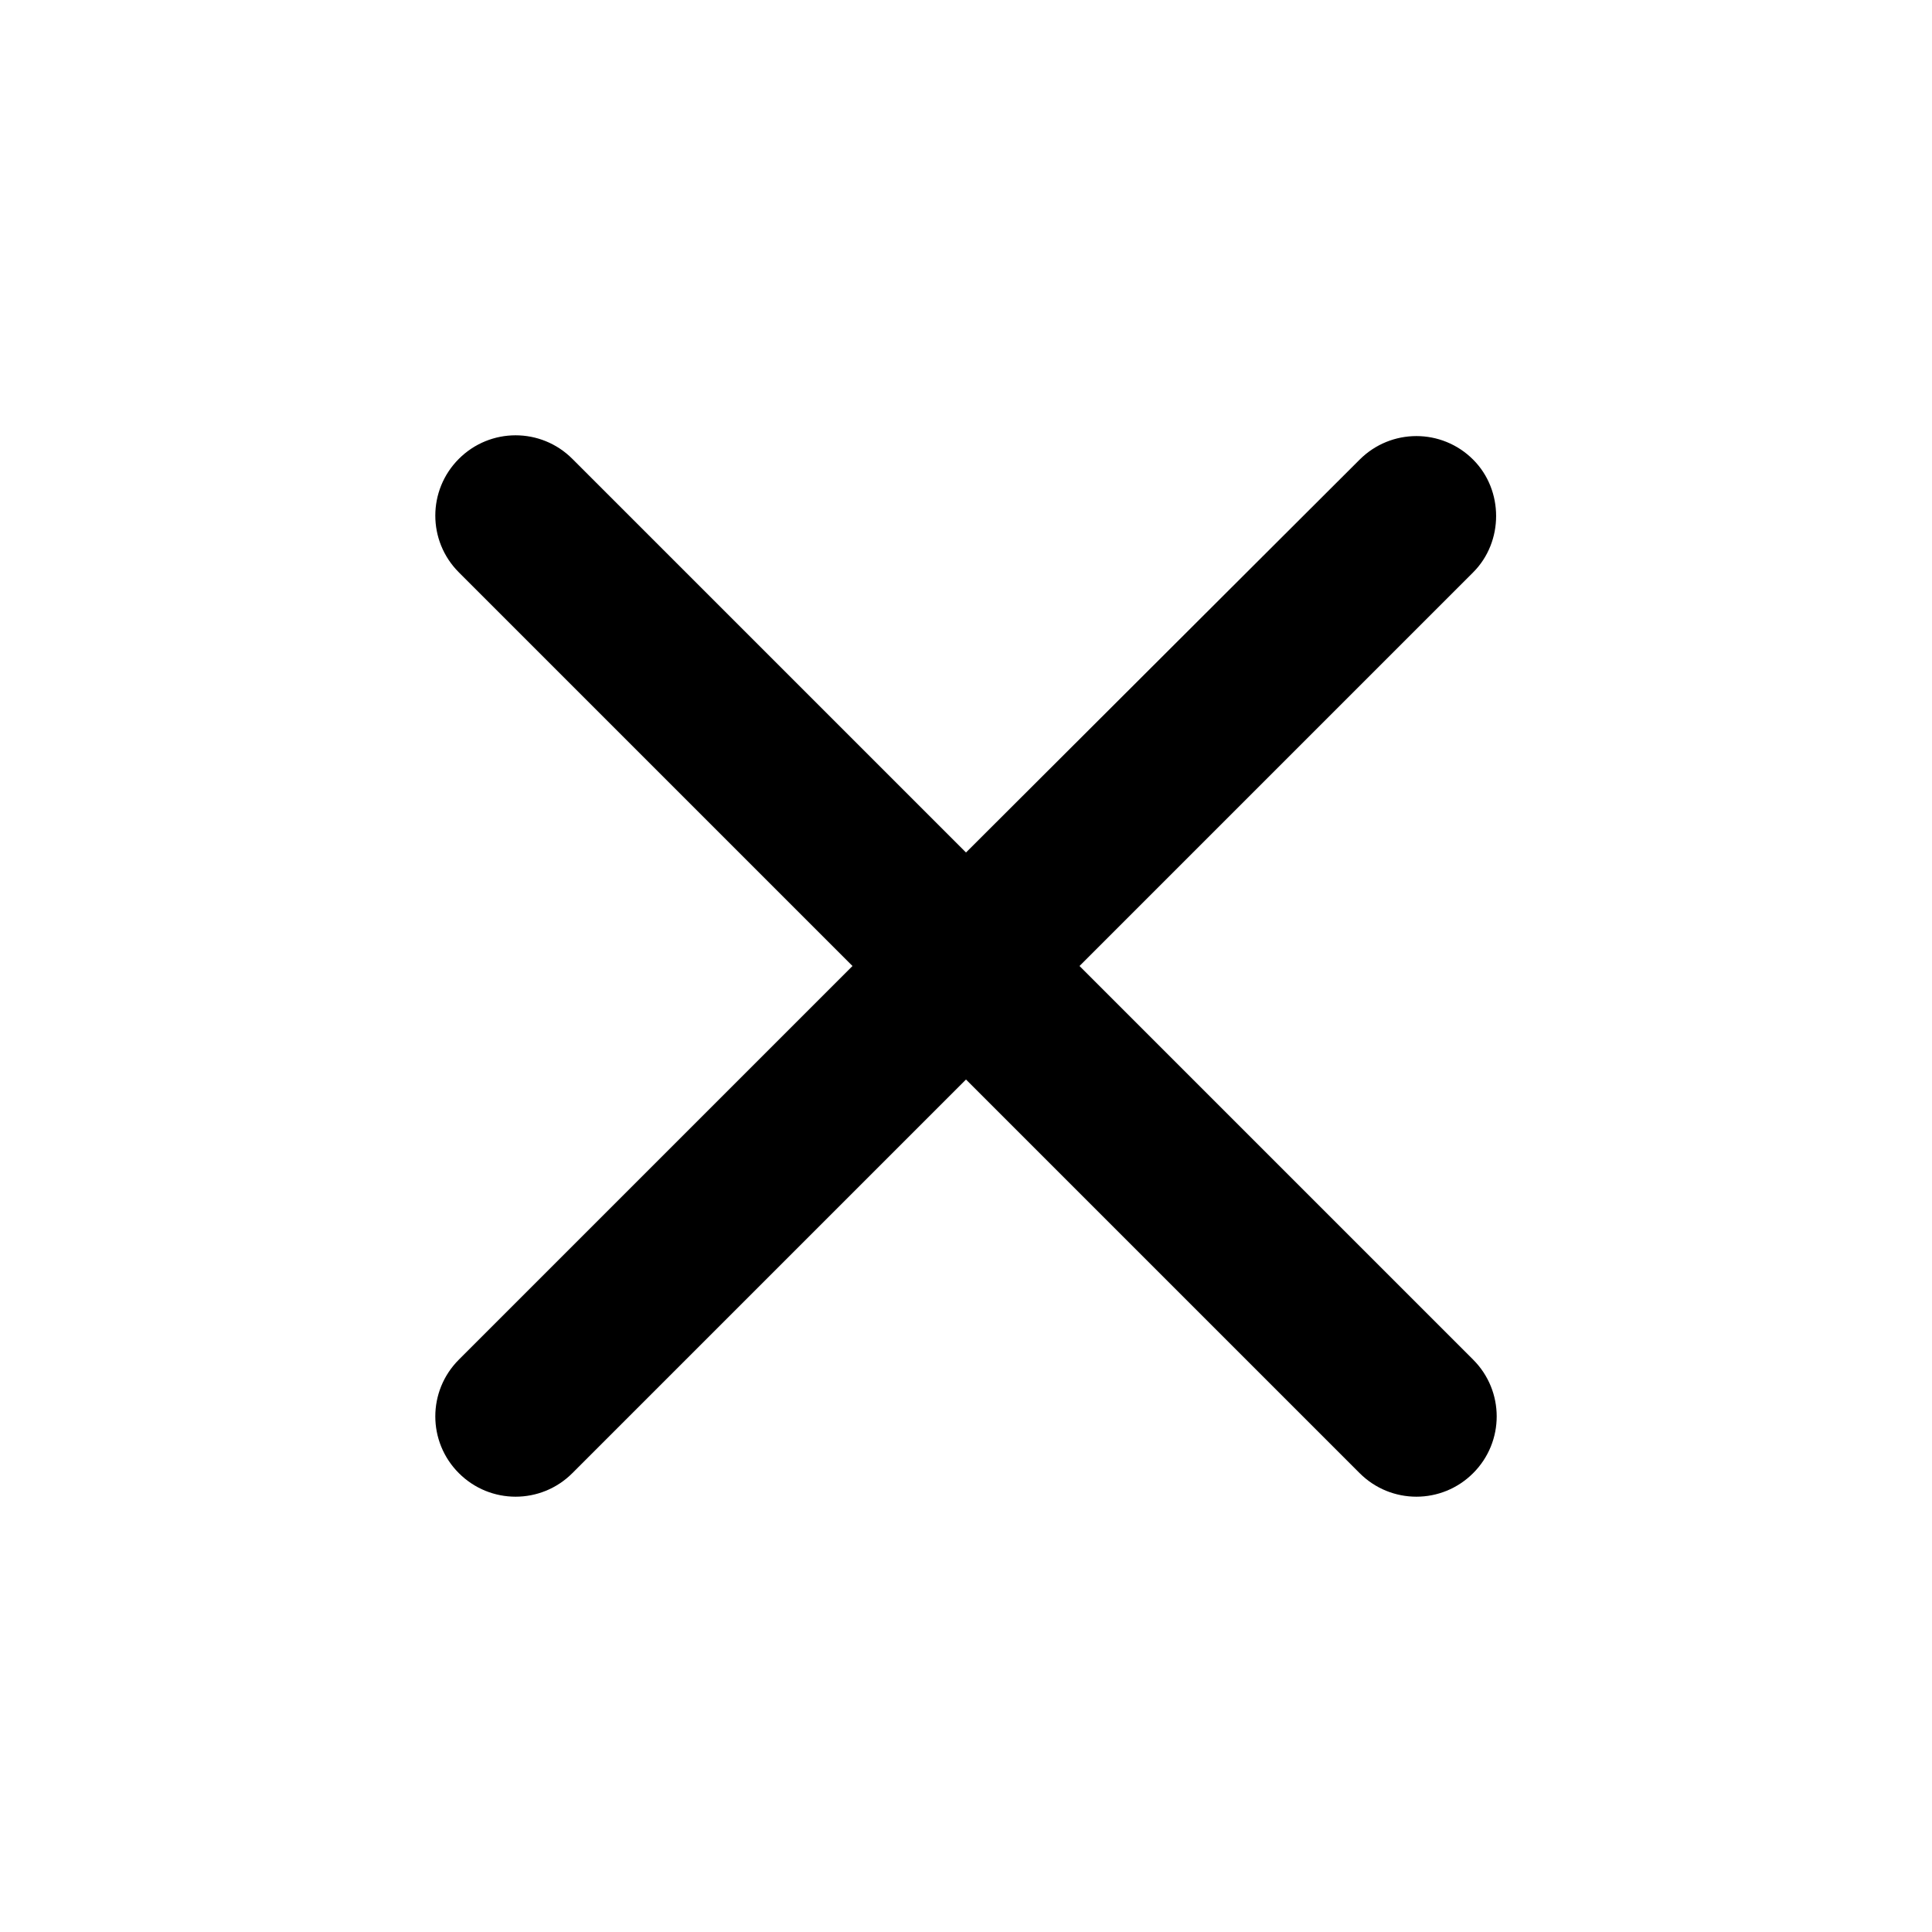
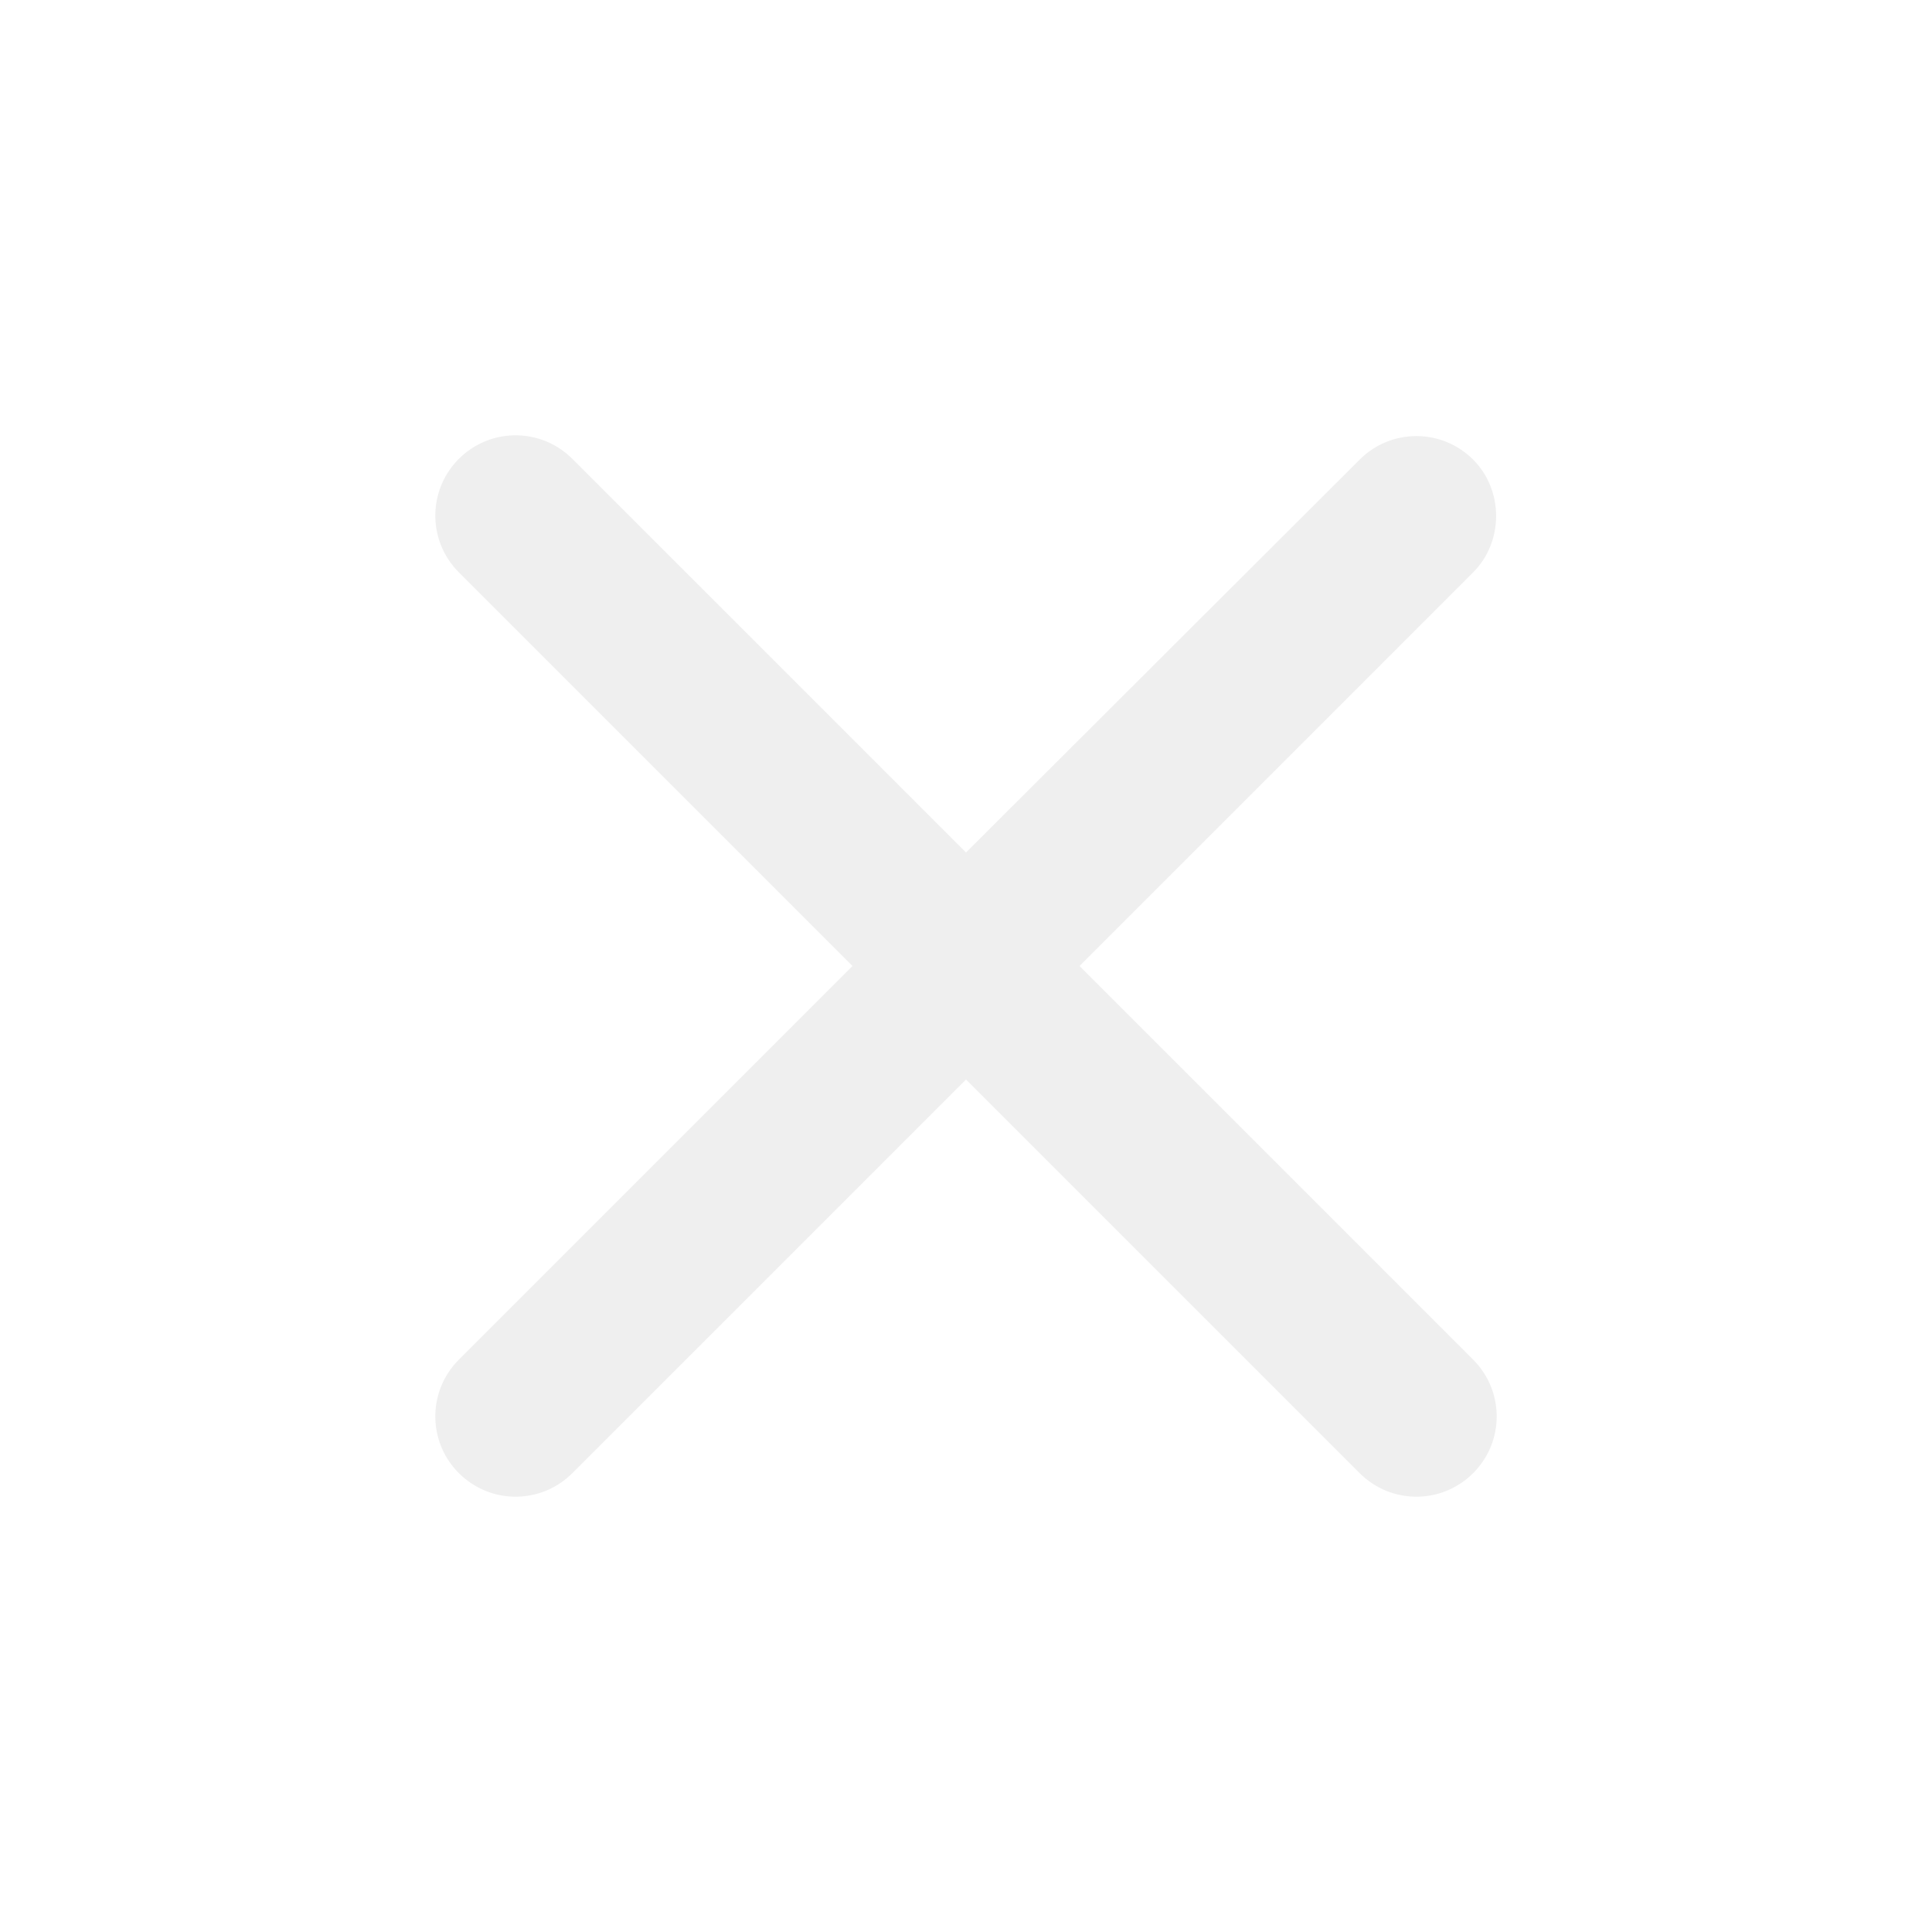
<svg xmlns="http://www.w3.org/2000/svg" width="20" height="20" viewBox="0 0 20 20" fill="none">
-   <path d="M15.25 4.758C14.925 4.433 14.4 4.433 14.075 4.758L10 8.825L5.925 4.75C5.6 4.425 5.075 4.425 4.75 4.75C4.425 5.075 4.425 5.6 4.75 5.925L8.825 10L4.75 14.075C4.425 14.4 4.425 14.925 4.75 15.25C5.075 15.575 5.6 15.575 5.925 15.25L10 11.175L14.075 15.25C14.4 15.575 14.925 15.575 15.25 15.25C15.575 14.925 15.575 14.4 15.25 14.075L11.175 10L15.25 5.925C15.567 5.608 15.567 5.075 15.25 4.758Z" fill="black" />
+   <path d="M15.25 4.758C14.925 4.433 14.4 4.433 14.075 4.758L10 8.825L5.925 4.75C5.6 4.425 5.075 4.425 4.75 4.75C4.425 5.075 4.425 5.6 4.75 5.925L8.825 10L4.75 14.075C4.425 14.4 4.425 14.925 4.75 15.25C5.075 15.575 5.6 15.575 5.925 15.25L10 11.175L14.075 15.25C14.4 15.575 14.925 15.575 15.25 15.25C15.575 14.925 15.575 14.4 15.25 14.075L11.175 10L15.25 5.925C15.567 5.608 15.567 5.075 15.25 4.758Z" fill="#EFEFEF" />
</svg>
